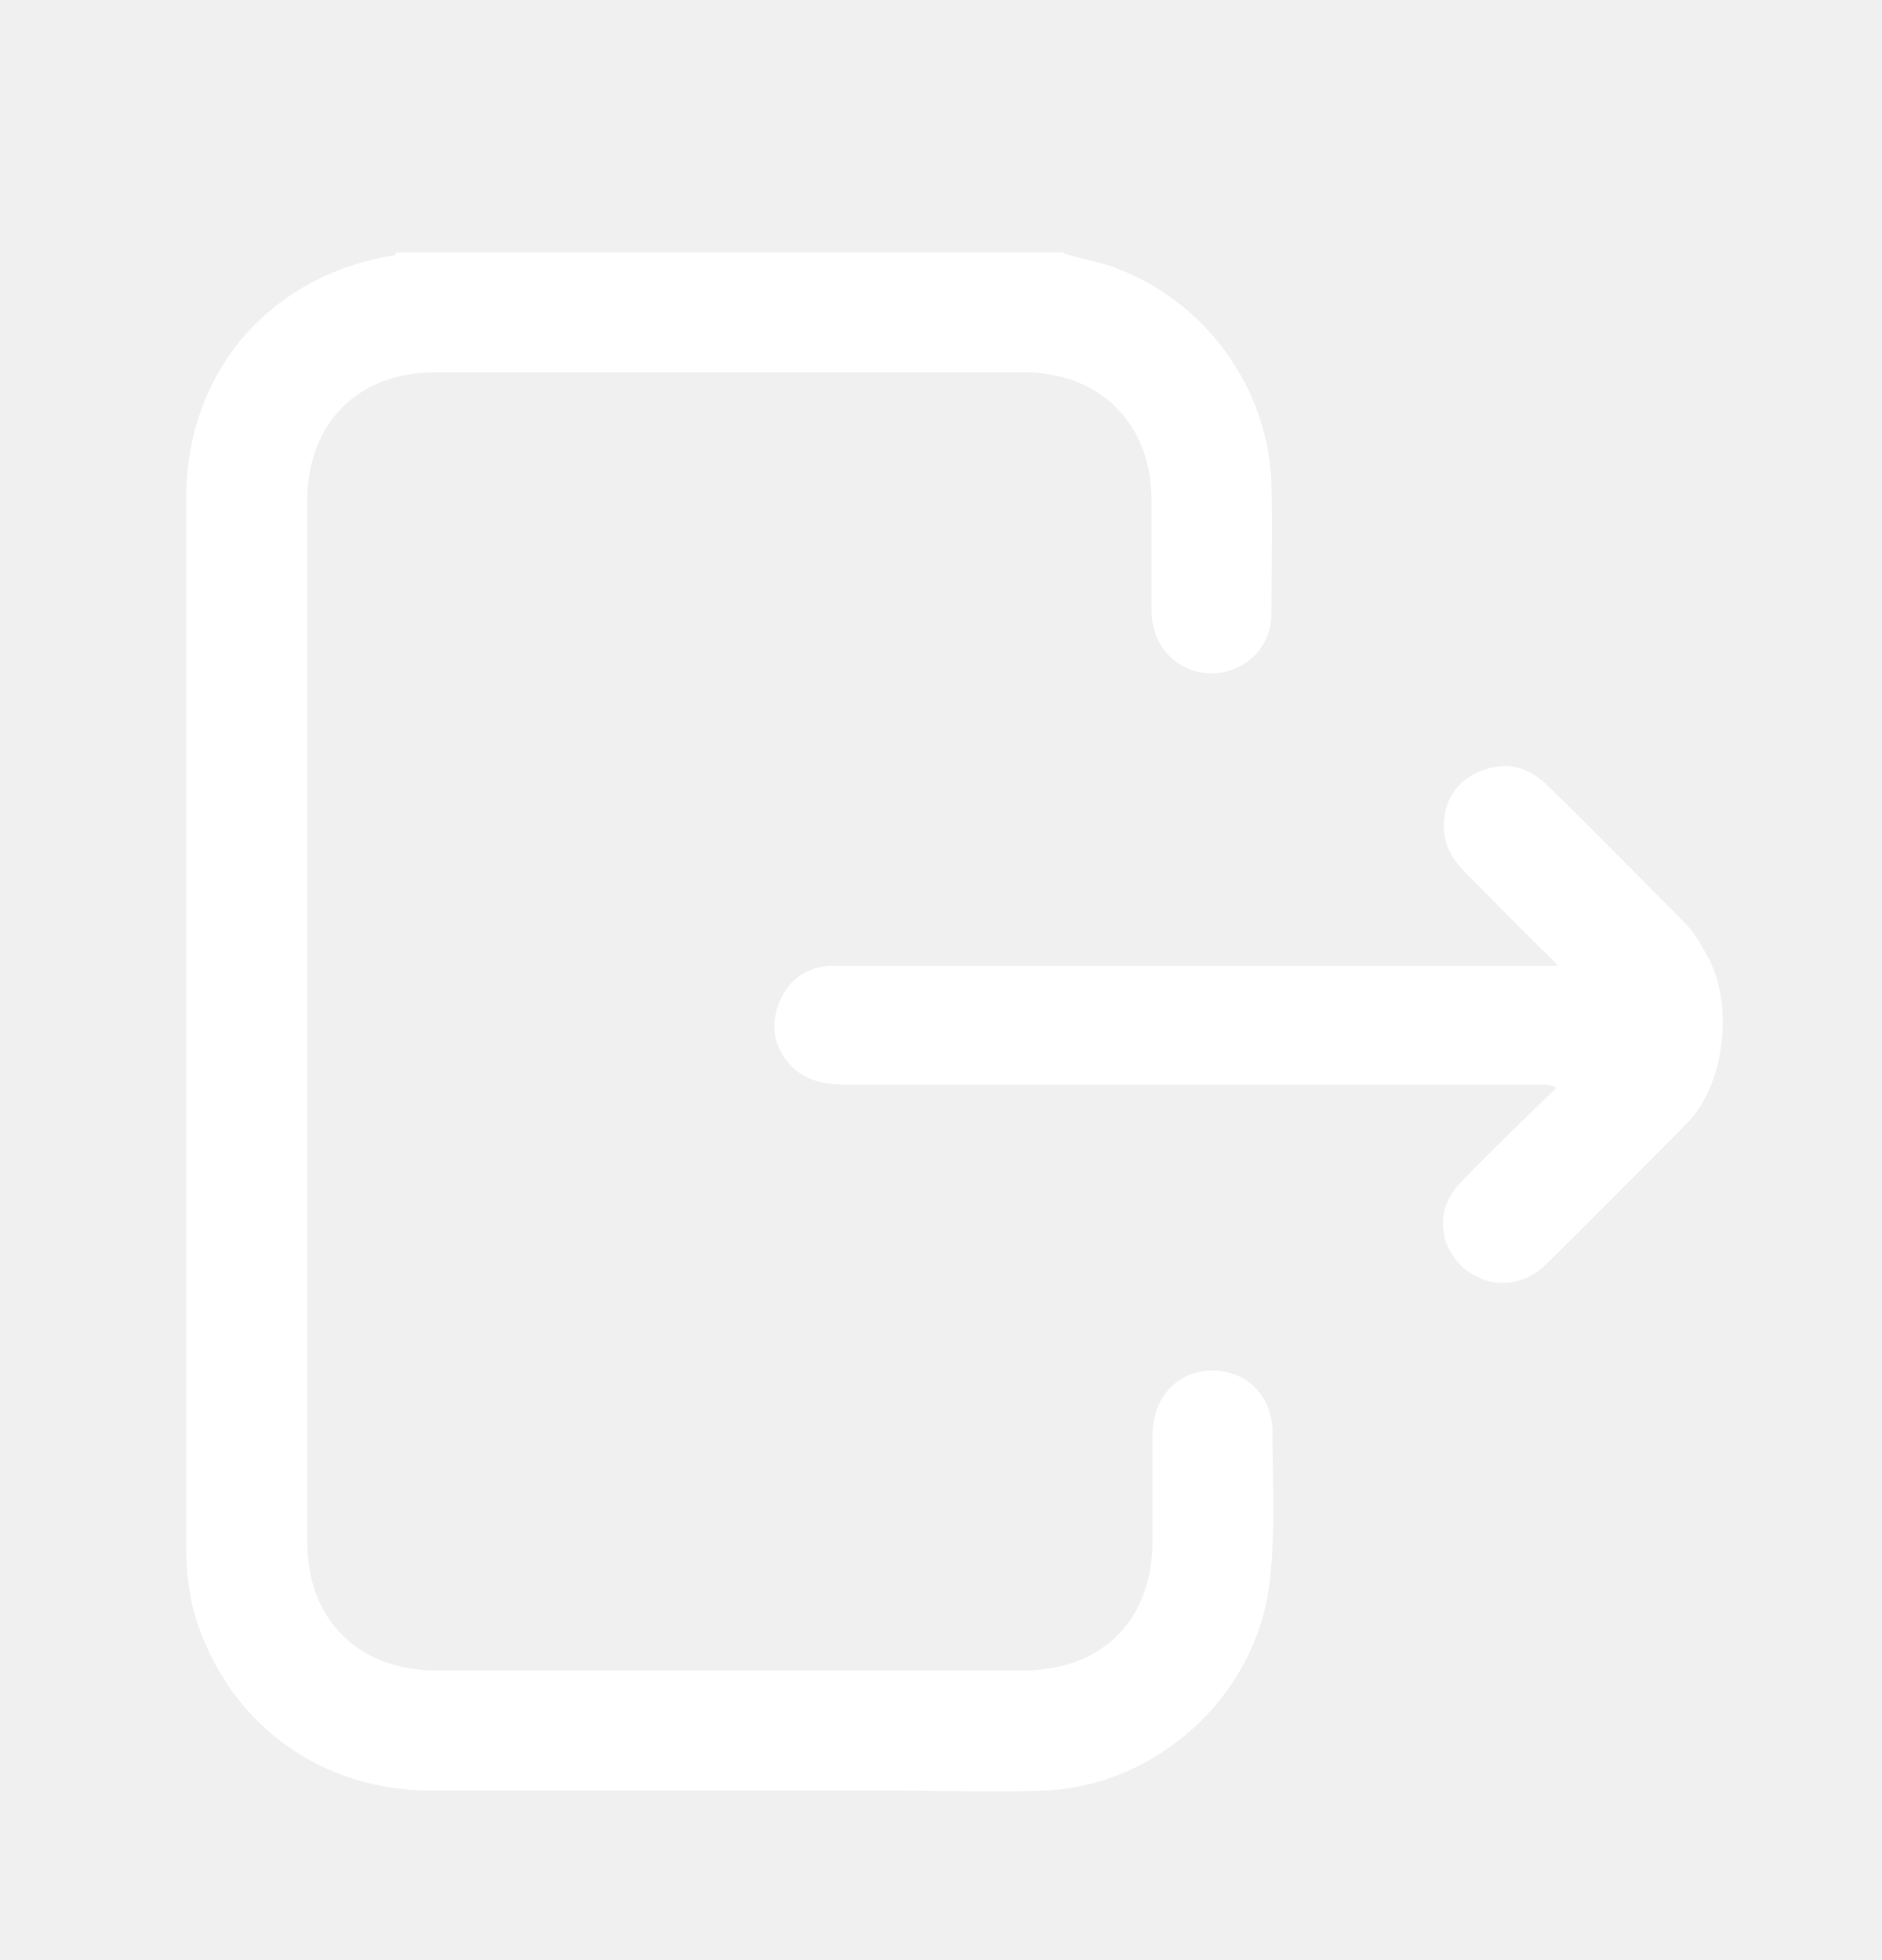
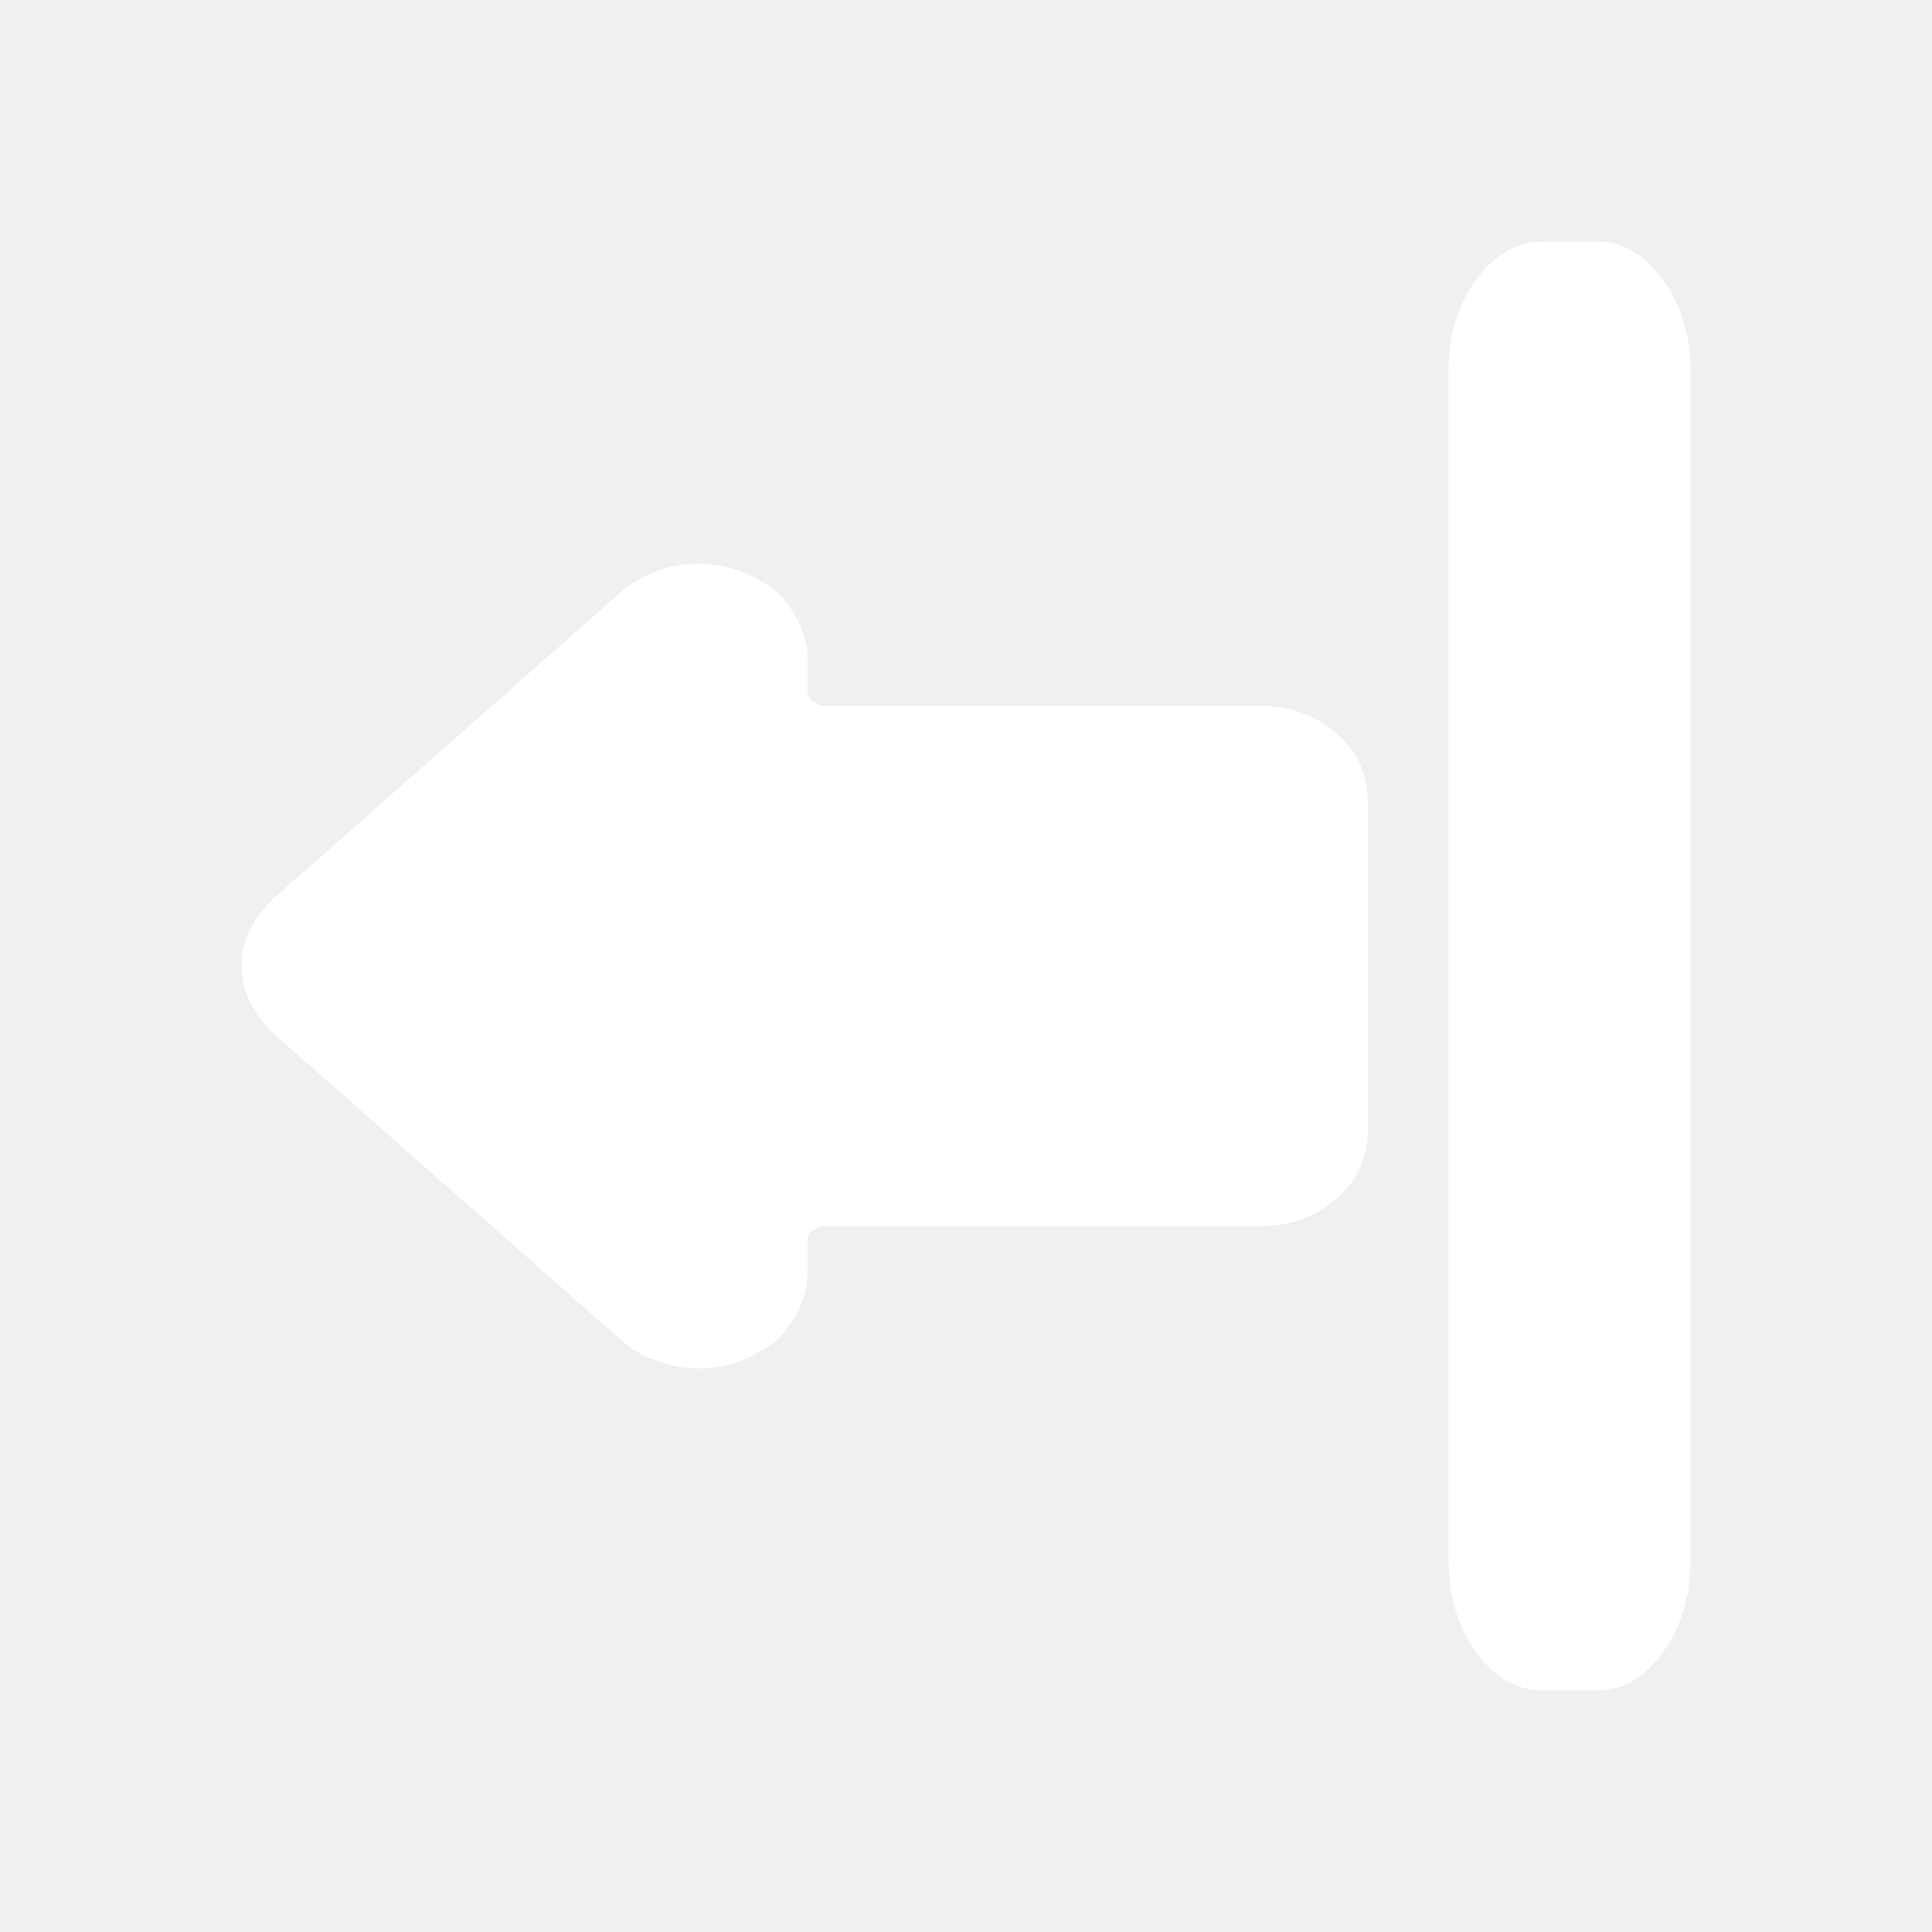
- <svg xmlns="http://www.w3.org/2000/svg" width="24" height="25" viewBox="0 0 24 25" fill="none">
-   <path fill-rule="evenodd" clip-rule="evenodd" d="M13.871 3.314C13.758 3.287 13.645 3.26 13.536 3.219H13.522H5.052C5.052 3.26 5.024 3.26 4.997 3.26C3.412 3.533 2.374 4.763 2.374 6.361V19.695C2.374 20.064 2.415 20.433 2.538 20.761C2.989 22.032 4.123 22.838 5.489 22.838H11.418C11.627 22.838 11.838 22.841 12.049 22.844C12.472 22.85 12.898 22.856 13.318 22.838C14.752 22.783 16.009 21.635 16.186 20.215C16.248 19.743 16.24 19.265 16.233 18.784C16.23 18.623 16.227 18.463 16.227 18.302C16.241 17.824 15.913 17.482 15.462 17.482C15.012 17.482 14.697 17.824 14.697 18.316V19.654C14.697 20.665 14.055 21.308 13.044 21.308H5.571C4.574 21.308 3.918 20.665 3.918 19.668V6.388C3.918 5.405 4.56 4.749 5.544 4.749H13.058C14.028 4.749 14.684 5.405 14.684 6.375V7.809C14.697 8.26 15.025 8.588 15.449 8.588C15.872 8.588 16.214 8.26 16.214 7.823C16.214 7.635 16.215 7.449 16.217 7.264C16.22 6.896 16.223 6.533 16.214 6.17C16.173 4.94 15.367 3.834 14.206 3.41C14.096 3.369 13.983 3.342 13.871 3.314ZM19.064 11.51C19.319 11.768 19.578 12.03 19.862 12.304L19.848 12.318H19.575H10.817H10.571C10.271 12.345 10.039 12.509 9.929 12.81C9.82 13.097 9.875 13.356 10.079 13.588C10.271 13.78 10.503 13.834 10.763 13.834H19.602C19.613 13.834 19.625 13.834 19.636 13.834C19.697 13.832 19.768 13.829 19.848 13.875L19.808 13.914C19.4 14.309 19.016 14.681 18.632 15.078C18.318 15.392 18.331 15.843 18.632 16.143C18.933 16.43 19.384 16.444 19.698 16.143C20.108 15.742 20.505 15.342 20.903 14.941C21.102 14.741 21.301 14.54 21.501 14.34C22.02 13.821 22.102 12.782 21.774 12.195C21.692 12.044 21.597 11.881 21.474 11.758C21.277 11.561 21.083 11.365 20.888 11.169C20.501 10.779 20.116 10.391 19.725 10.009C19.479 9.777 19.206 9.708 18.892 9.831C18.605 9.941 18.427 10.173 18.413 10.501C18.4 10.747 18.509 10.951 18.687 11.129C18.813 11.256 18.938 11.382 19.064 11.51Z" fill="white" />
+ <svg xmlns="http://www.w3.org/2000/svg" width="24" height="24" viewBox="0 0 24 24" fill="none">
+   <path d="M17.994 4.617V19.383C17.994 19.828 18.108 20.209 18.337 20.525C18.565 20.842 18.844 21 19.172 21H19.84C20.156 21 20.429 20.842 20.657 20.525C20.886 20.209 21 19.828 21 19.383V4.617C21 4.172 20.886 3.791 20.657 3.475C20.429 3.158 20.156 3 19.84 3H19.172C18.844 3 18.565 3.158 18.337 3.475C18.108 3.791 17.994 4.172 17.994 4.617ZM3.404 12.844C3.275 12.727 3.176 12.595 3.105 12.448C3.035 12.302 3 12.152 3 12C3 11.848 3.035 11.698 3.105 11.552C3.176 11.405 3.275 11.273 3.404 11.156L7.729 7.342C7.822 7.26 7.928 7.192 8.045 7.14C8.162 7.087 8.285 7.049 8.414 7.025C8.543 7.002 8.675 6.996 8.81 7.008C8.944 7.02 9.076 7.049 9.205 7.096C9.322 7.143 9.434 7.201 9.539 7.271C9.645 7.342 9.732 7.43 9.803 7.535C9.873 7.629 9.929 7.731 9.97 7.843C10.011 7.954 10.031 8.068 10.031 8.186V8.59C10.031 8.613 10.037 8.637 10.049 8.66C10.06 8.684 10.072 8.701 10.084 8.713C10.107 8.725 10.131 8.736 10.154 8.748C10.178 8.76 10.201 8.766 10.225 8.766H15.639C15.826 8.766 16.002 8.795 16.166 8.854C16.33 8.912 16.477 9 16.605 9.117C16.734 9.223 16.831 9.349 16.895 9.495C16.96 9.642 16.992 9.797 16.992 9.961V14.039C16.992 14.203 16.96 14.358 16.895 14.505C16.831 14.651 16.734 14.777 16.605 14.883C16.477 15 16.33 15.088 16.166 15.146C16.002 15.205 15.826 15.234 15.639 15.234H10.225C10.201 15.234 10.178 15.24 10.154 15.252C10.131 15.264 10.107 15.275 10.084 15.287C10.072 15.299 10.06 15.316 10.049 15.34C10.037 15.363 10.031 15.387 10.031 15.41V15.815C10.031 15.932 10.011 16.046 9.97 16.157C9.929 16.269 9.873 16.371 9.803 16.465C9.732 16.57 9.645 16.658 9.539 16.729C9.434 16.799 9.322 16.857 9.205 16.904C9.076 16.951 8.944 16.98 8.81 16.992C8.675 17.004 8.543 16.998 8.414 16.975C8.285 16.951 8.162 16.913 8.045 16.86C7.928 16.808 7.822 16.74 7.729 16.658L3.404 12.844Z" fill="white" />
</svg>
